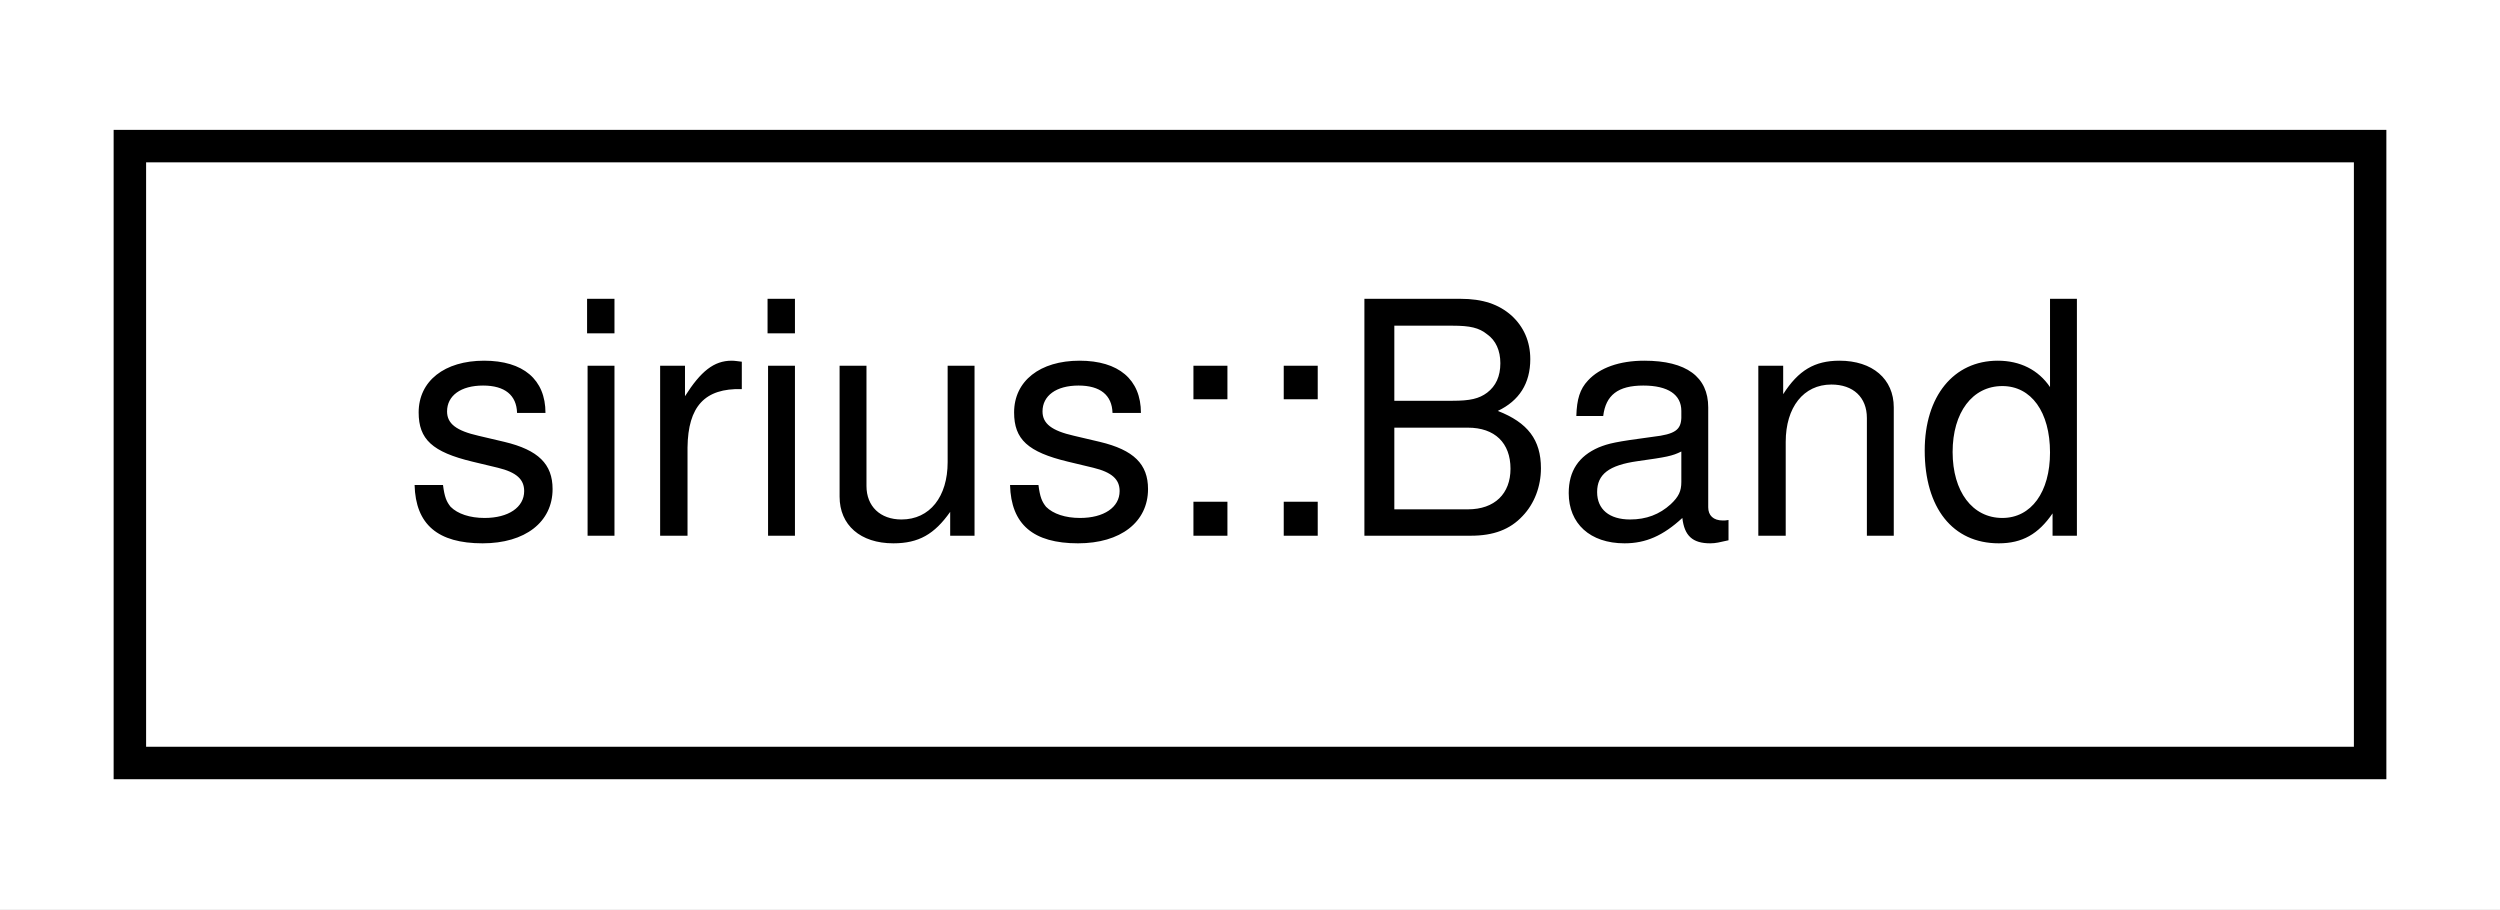
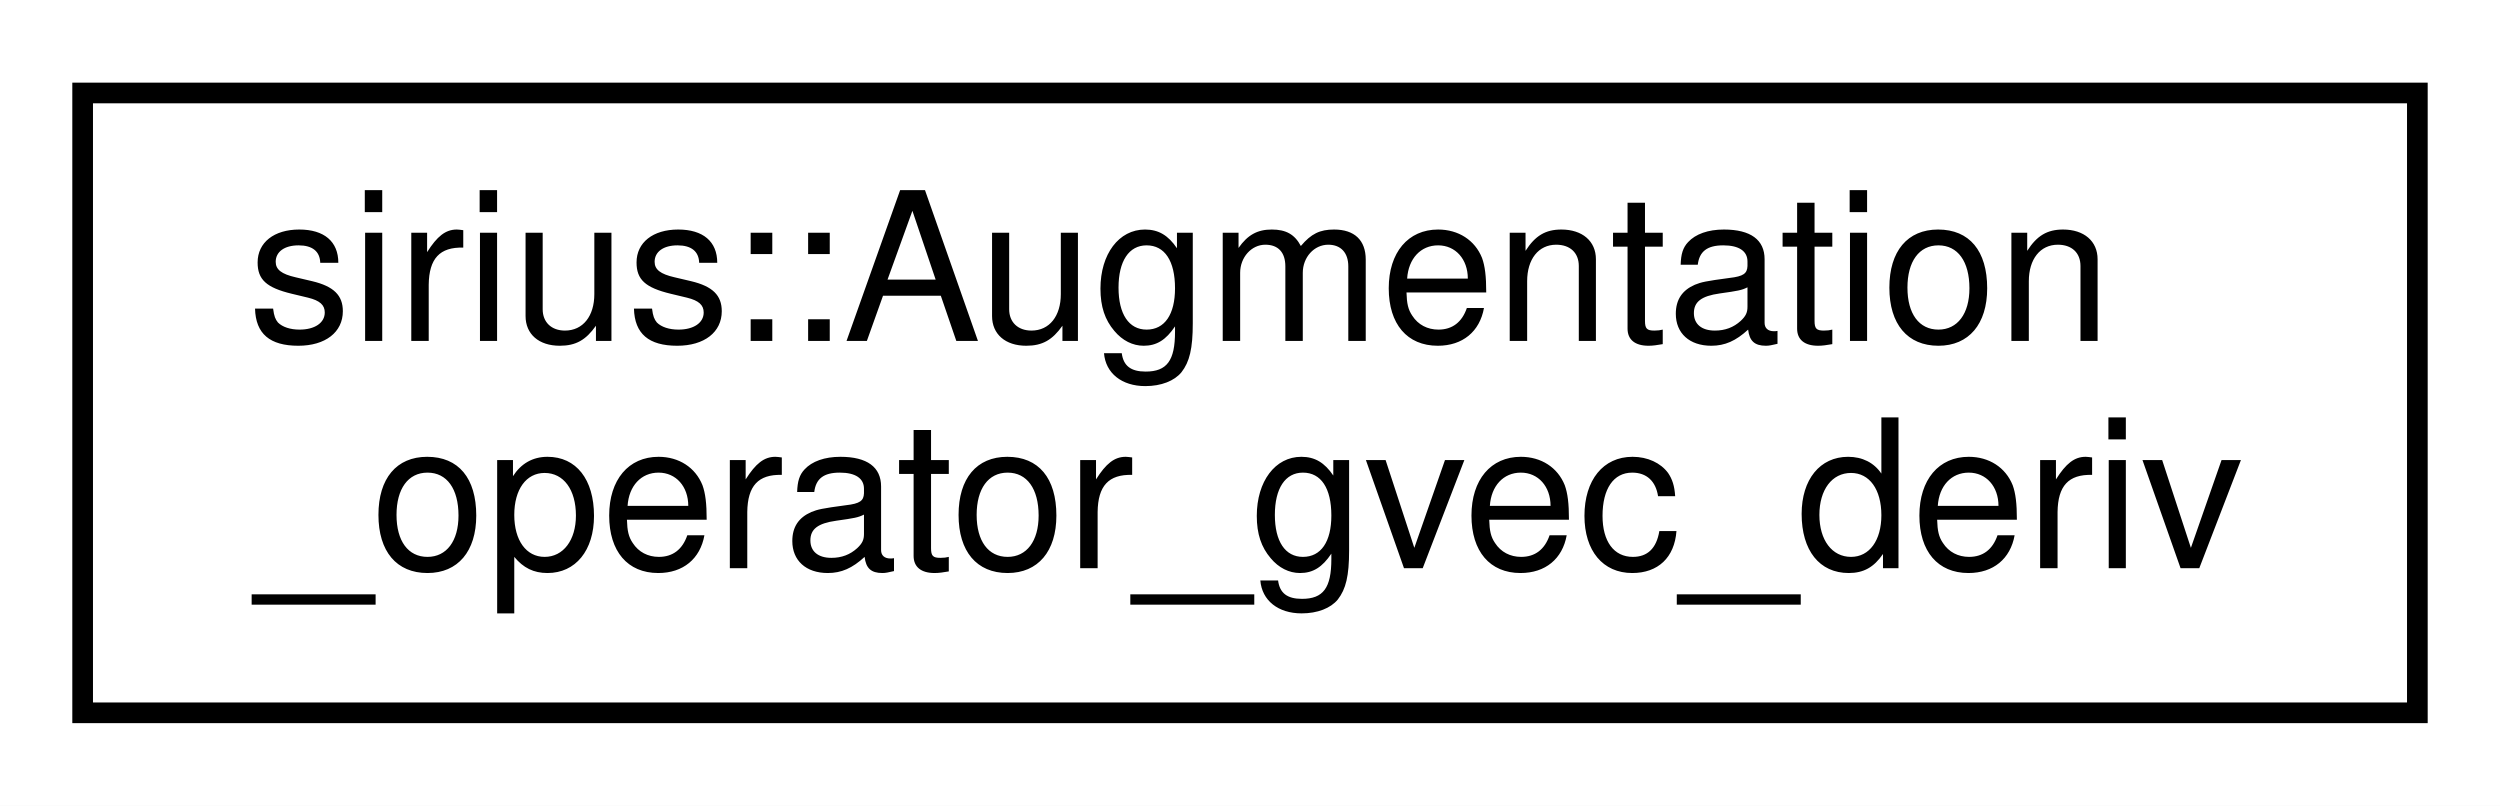
- <svg xmlns="http://www.w3.org/2000/svg" xmlns:xlink="http://www.w3.org/1999/xlink" width="77pt" height="28pt" viewBox="0.00 0.00 77.00 28.00">
-   <g id="graph0" class="graph" transform="scale(1 1) rotate(0) translate(4 24)">
-     <polygon fill="#ffffff" stroke="transparent" points="-4,4 -4,-24 73,-24 73,4 -4,4" />
+ <svg xmlns="http://www.w3.org/2000/svg" xmlns:xlink="http://www.w3.org/1999/xlink" width="121pt" height="39pt" viewBox="0.00 0.00 121.00 39.00">
+   <g id="graph0" class="graph" transform="scale(1 1) rotate(0) translate(4 35)">
+     <polygon fill="#ffffff" stroke="transparent" points="-4,4 -4,-35 117,-35 117,4 -4,4" />
    <g id="node1" class="node">
      <g id="a_node1">
-         <a xlink:href="d5/d1f/classsirius_1_1_band.html" target="_top" xlink:title="Setup and solve the eigen value problem. ">
-           <polygon fill="#ffffff" stroke="#000000" points="0,-.5 0,-19.5 69,-19.5 69,-.5 0,-.5" />
-           <text text-anchor="middle" x="34.5" y="-7.5" font-family="Helvetica,sans-Serif" font-size="10.00" fill="#000000">sirius::Band</text>
+         <a xlink:href="d2/d4b/classsirius_1_1_augmentation__operator__gvec__deriv.html" target="_top" xlink:title="Derivative of augmentation operator PW coefficients with respect to the Cartesian component of G-vect...">
+           <polygon fill="#ffffff" stroke="#000000" points="0,-.5 0,-30.5 113,-30.5 113,-.5 0,-.5" />
+           <text text-anchor="start" x="8" y="-18.5" font-family="Helvetica,sans-Serif" font-size="10.00" fill="#000000">sirius::Augmentation</text>
+           <text text-anchor="middle" x="56.5" y="-7.5" font-family="Helvetica,sans-Serif" font-size="10.00" fill="#000000">_operator_gvec_deriv</text>
        </a>
      </g>
    </g>
  </g>
</svg>
